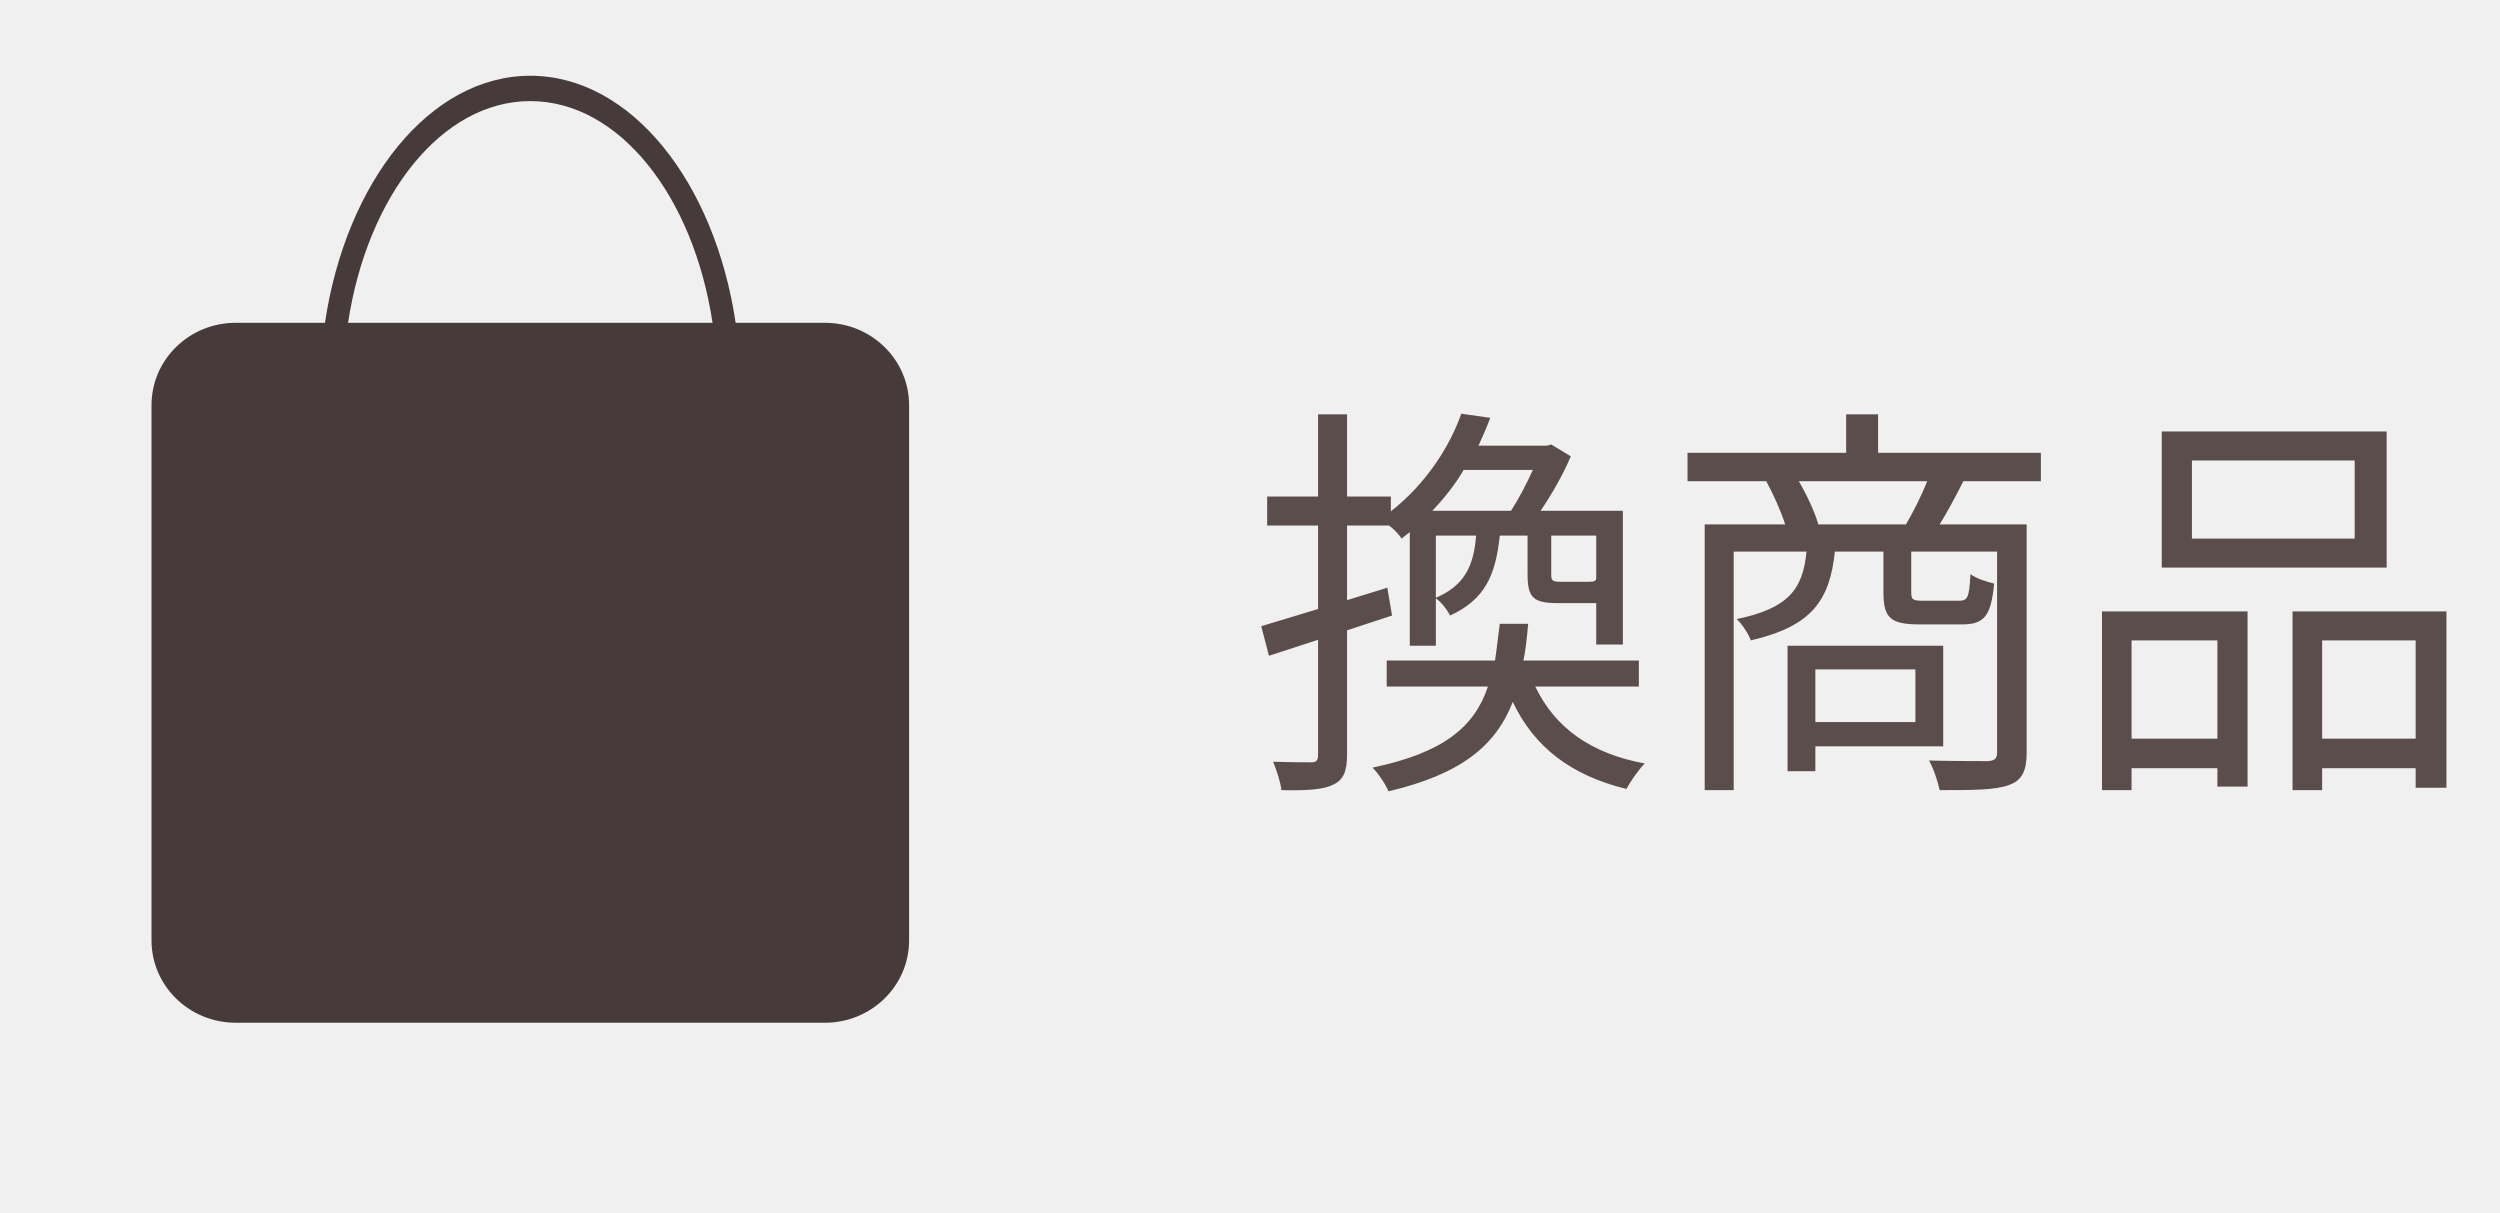
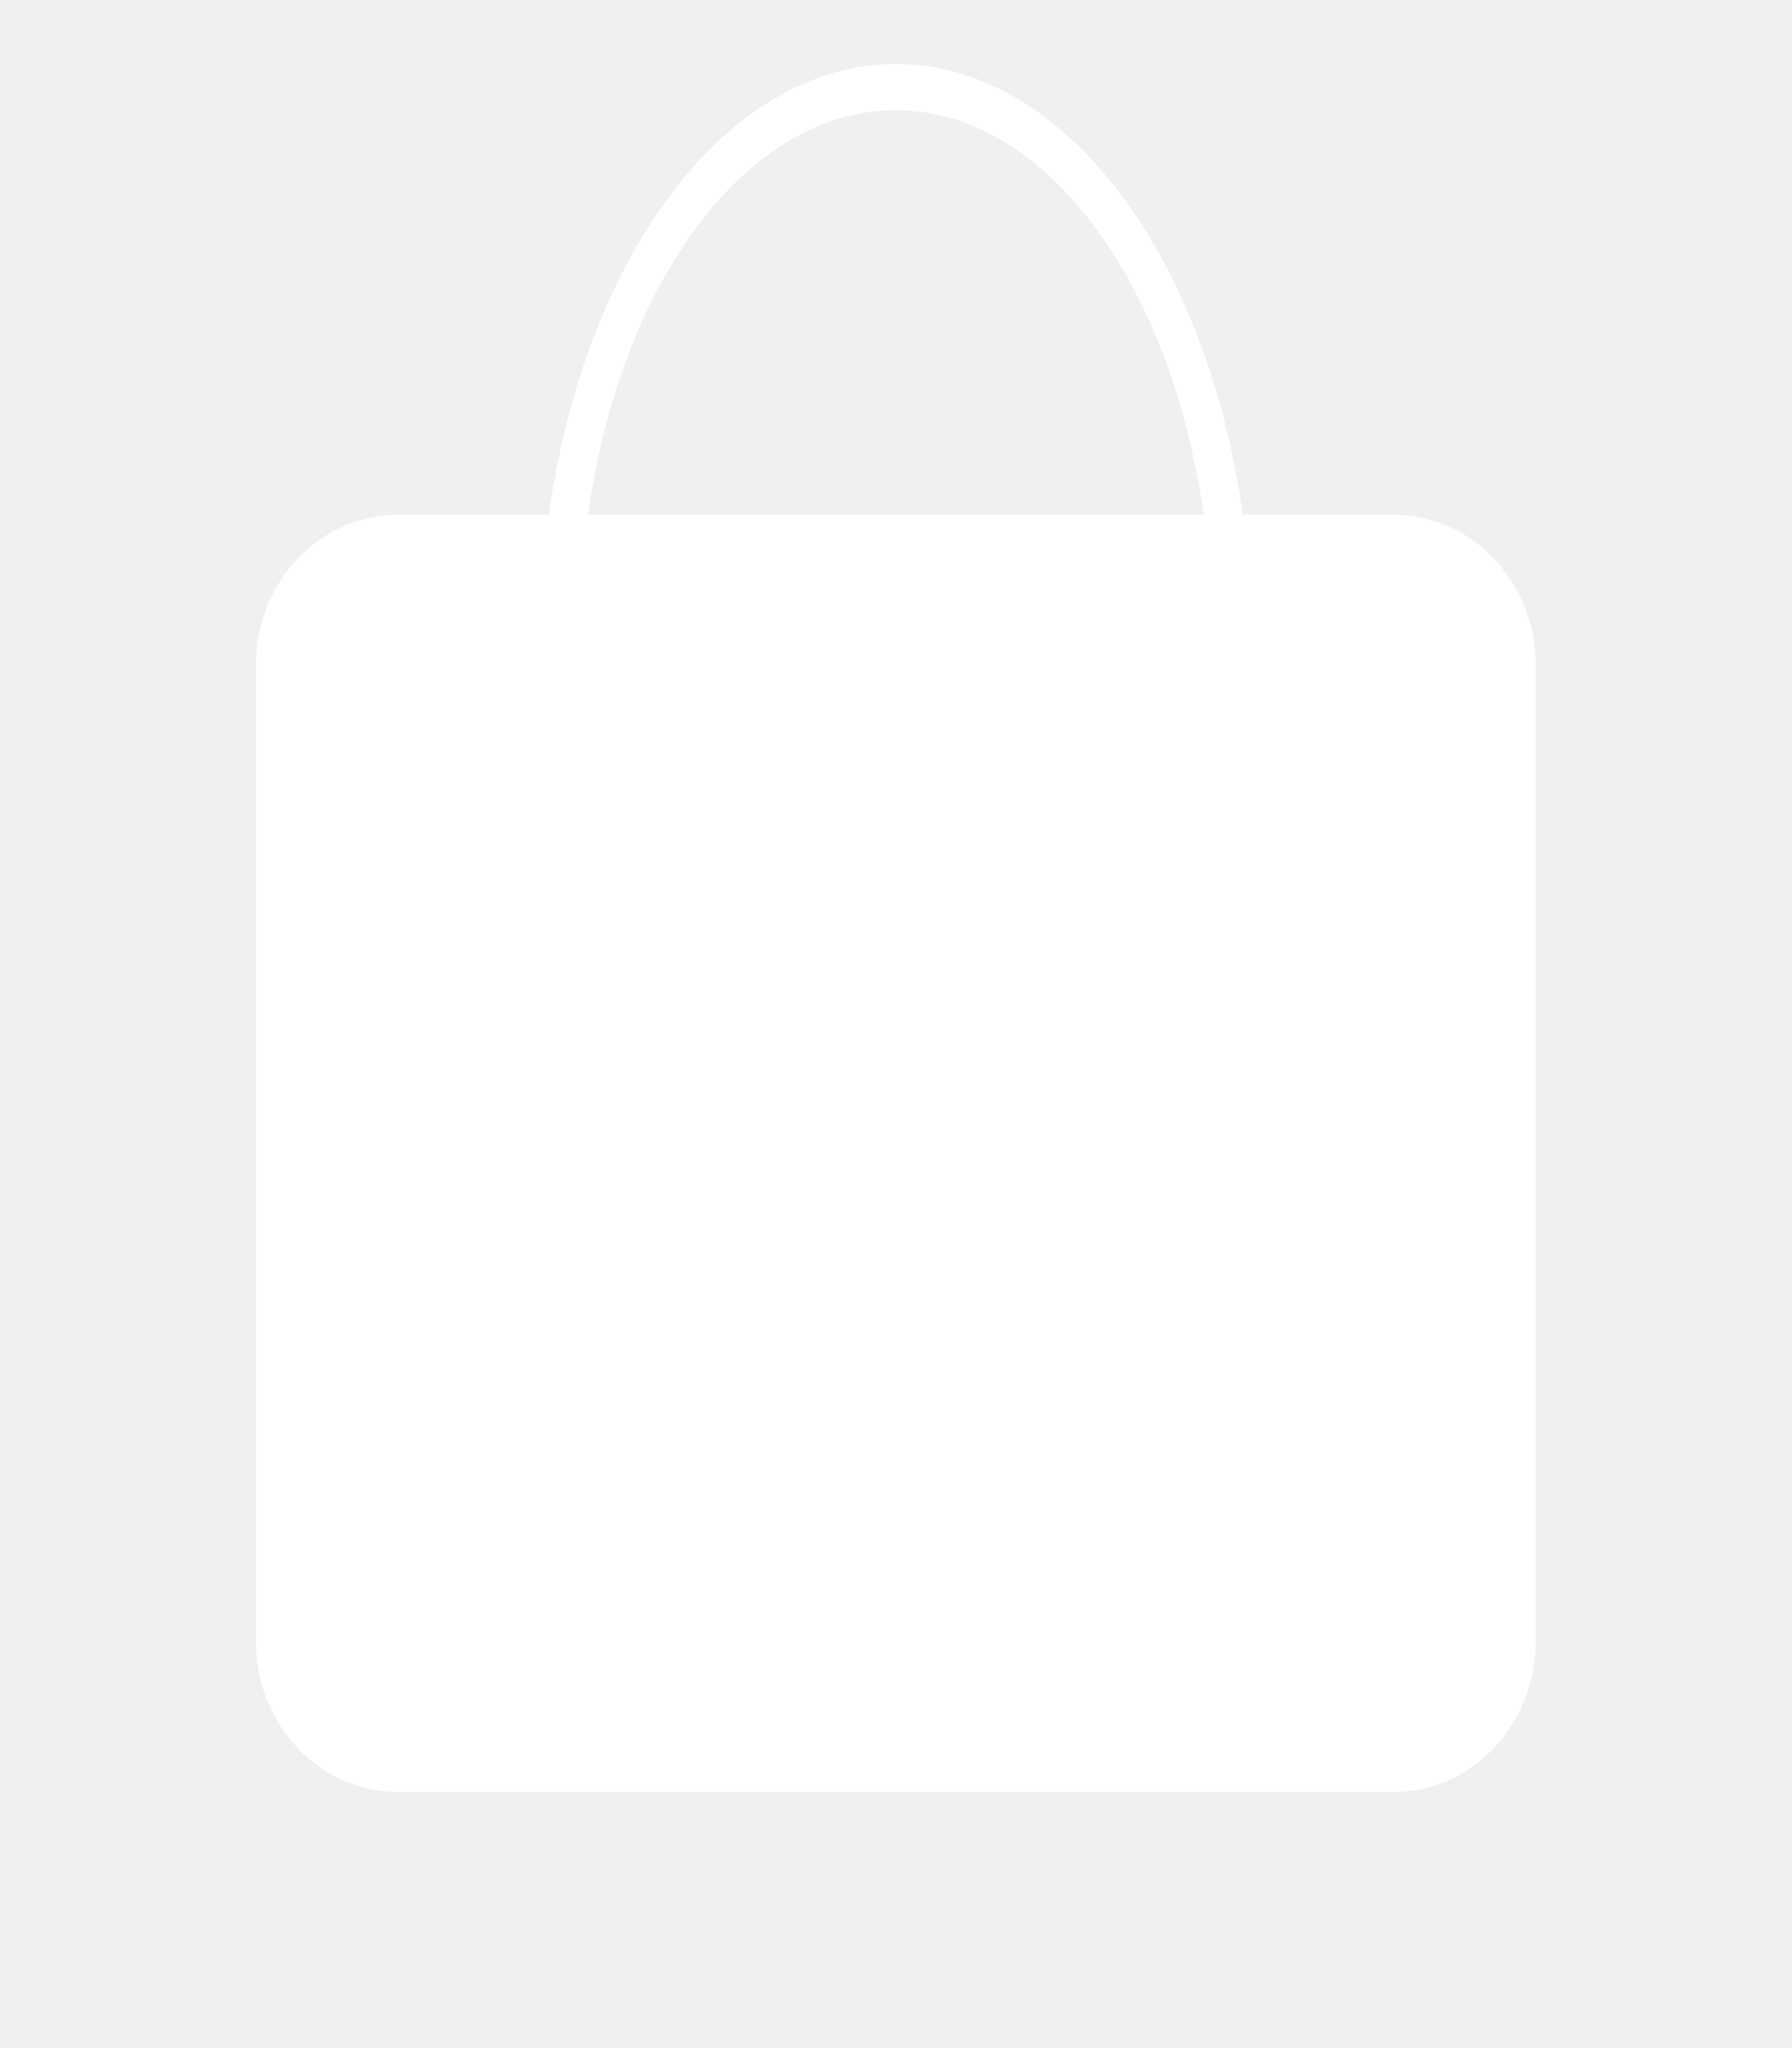
- <svg xmlns="http://www.w3.org/2000/svg" width="66px" height="32px" viewBox="0 0 66 32" version="1.1">
+ <svg xmlns="http://www.w3.org/2000/svg" width="28px" height="32px" viewBox="0 0 28 32" version="1.1">
  <defs />
  <g id="g_shop" stroke="none" stroke-width="1" fill="none" fill-rule="evenodd">
-     <g id="換商品" transform="translate(4, 2)">
-       <text font-family="HiraginoSansGB-W3, Hiragino Sans GB" font-size="10.8" font-weight="300" fill="#5B4D4C">
-         <tspan x="29" y="18">換商品</tspan>
-       </text>
-       <path d="M4.579,6.522 C5.136,2.789 7.352,0 10,0 C12.648,0 14.864,2.789 15.421,6.522 L17.778,6.522 C19.005,6.522 20,7.495 20,8.696 L20,22.826 C20,24.027 19.005,25 17.778,25 L2.222,25 C0.995,25 1.50300834e-16,24.027 0,22.826 L0,8.696 C-1.50300834e-16,7.495 0.995,6.522 2.222,6.522 L4.579,6.522 Z M5.189,6.522 L14.811,6.522 C14.304,3.168 12.342,0.669 10,0.669 C7.658,0.669 5.696,3.168 5.189,6.522 Z" id="Combined-Shape" fill="#463B3A" />
+     <g id="Group-2" transform="translate(4, 1)" fill="#FFFFFF">
+       <path d="M4.579,7.043 C5.136,3.012 7.352,0 10,0 C12.648,0 14.864,3.012 15.421,7.043 L17.778,7.043 C19.005,7.043 20,8.095 20,9.391 L20,24.652 C20,25.949 19.005,27 17.778,27 L2.222,27 C0.995,27 1.50300834e-16,25.949 0,24.652 L0,9.391 C-1.50300834e-16,8.095 0.995,7.043 2.222,7.043 L4.579,7.043 Z M5.189,7.043 L14.811,7.043 C14.304,3.422 12.342,0.722 10,0.722 C7.658,0.722 5.696,3.422 5.189,7.043 Z" id="Combined-Shape" />
    </g>
  </g>
</svg>
